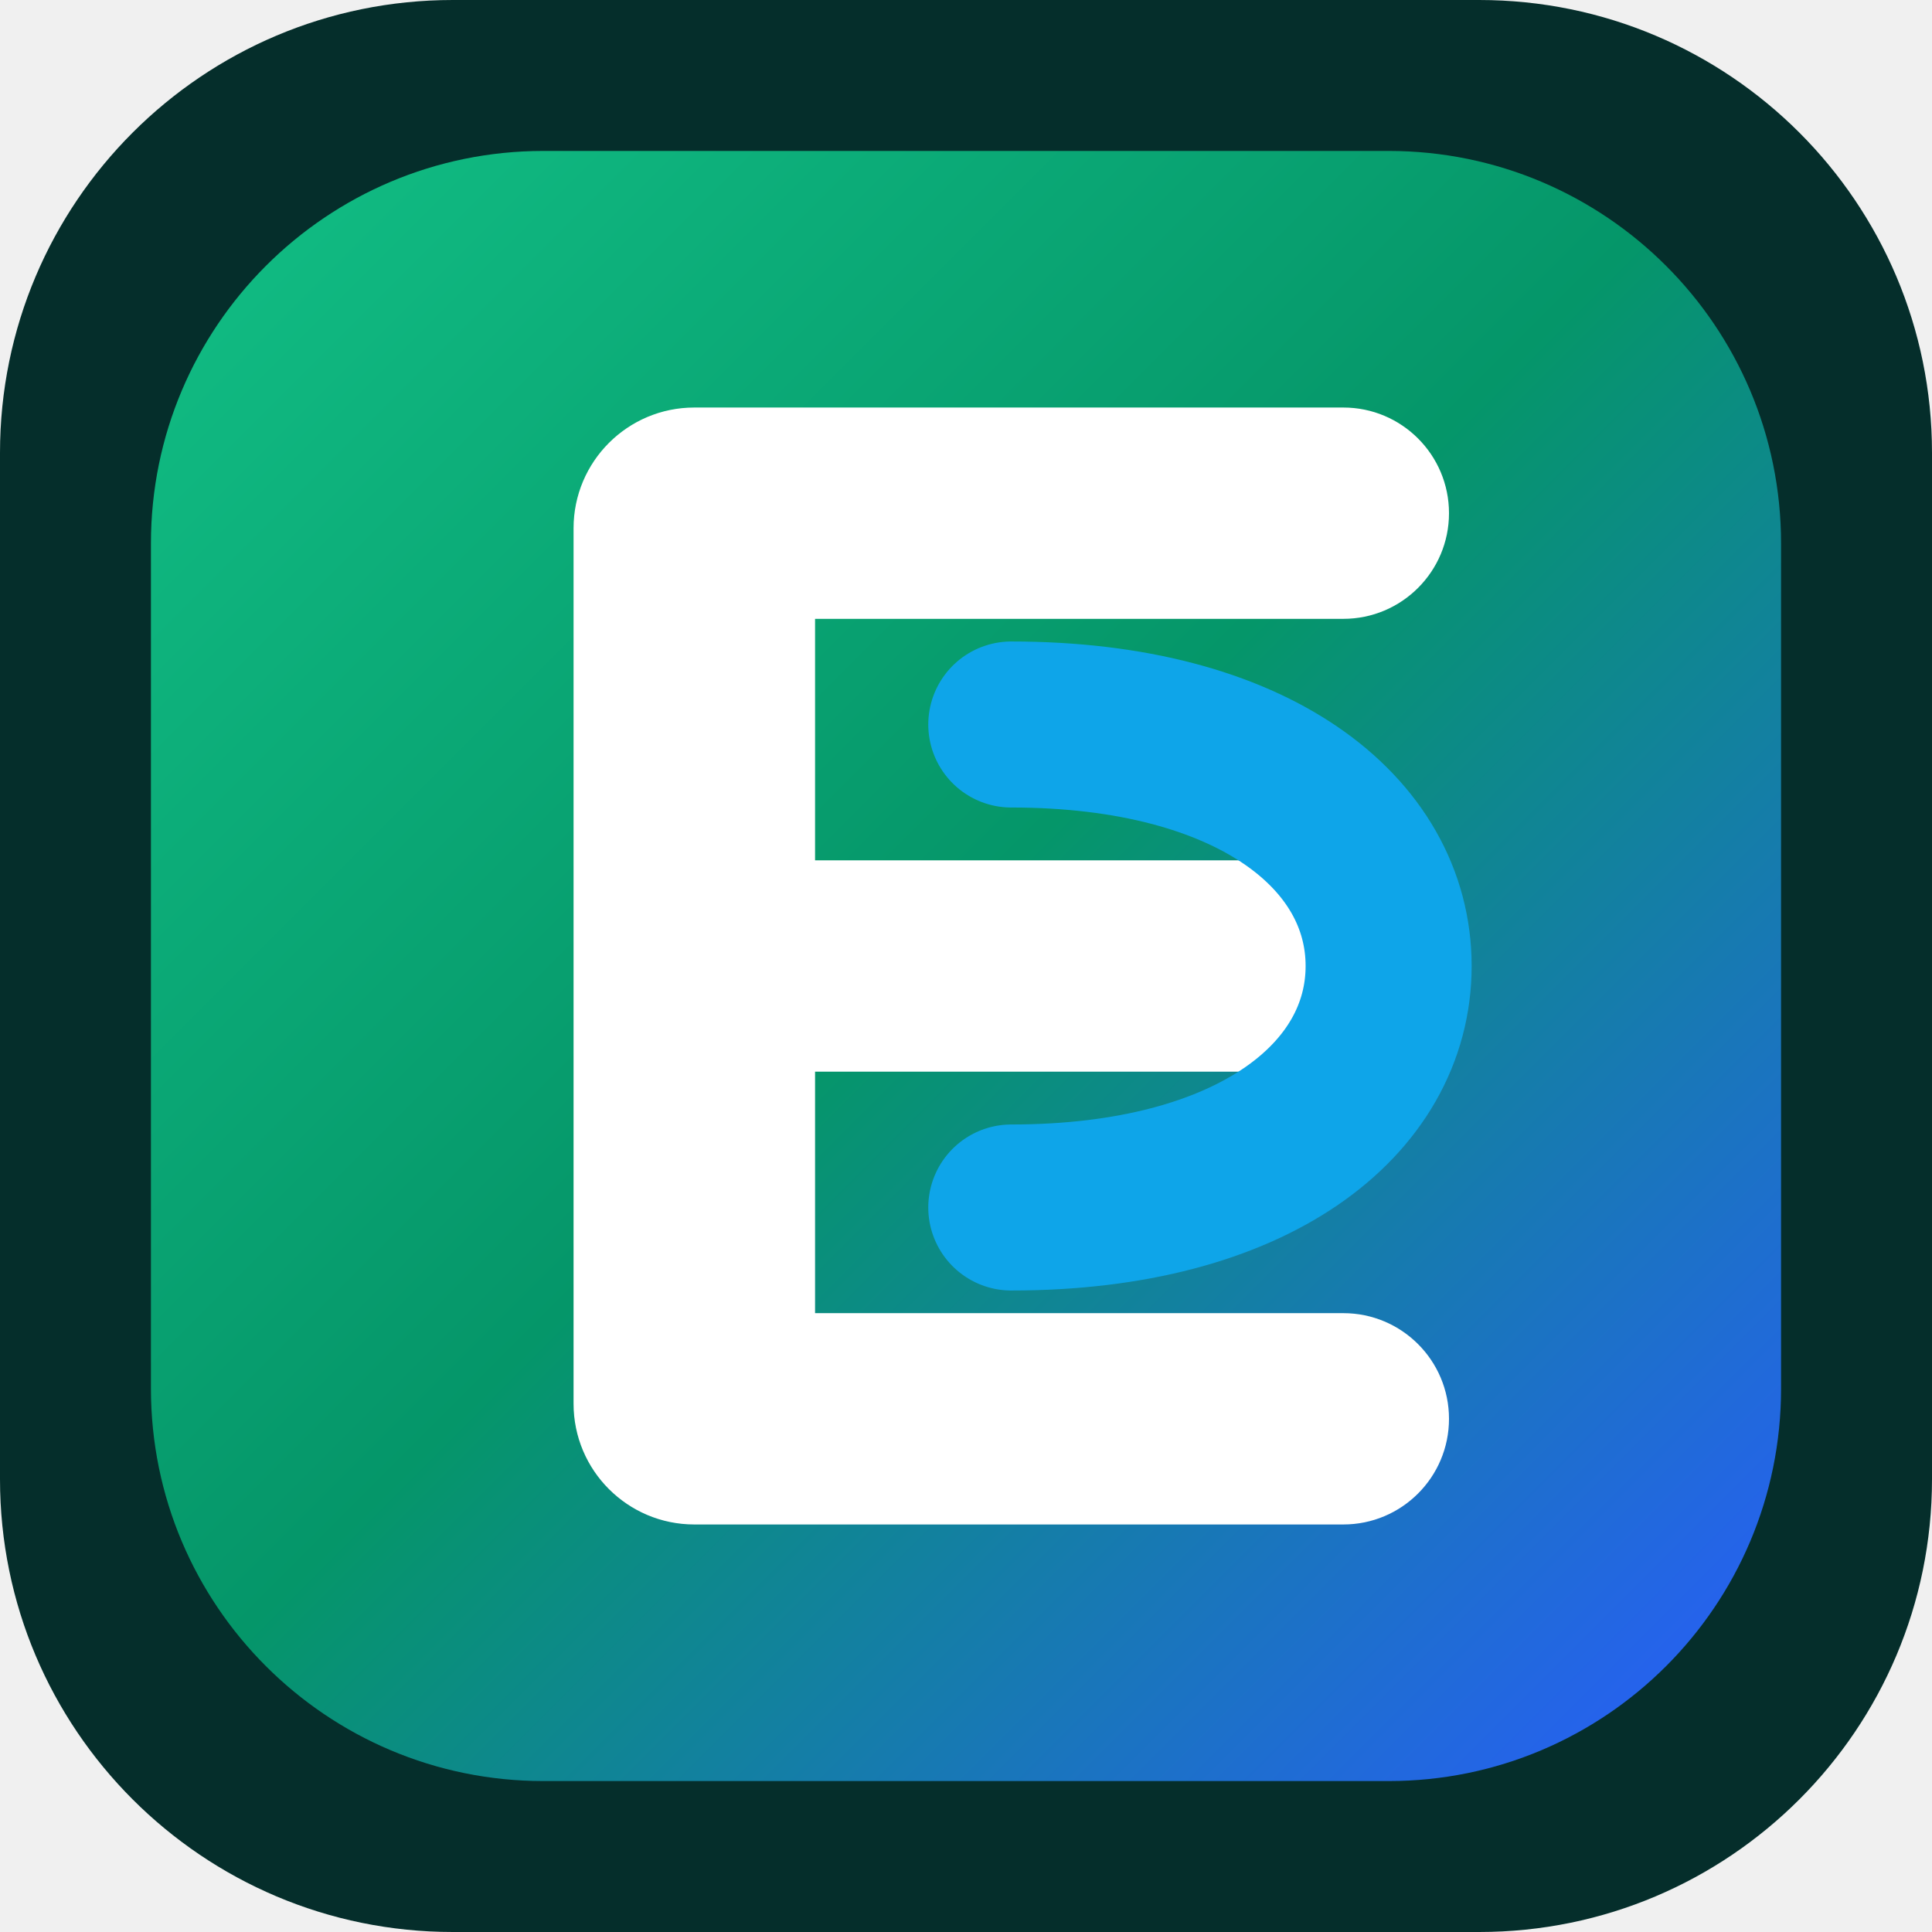
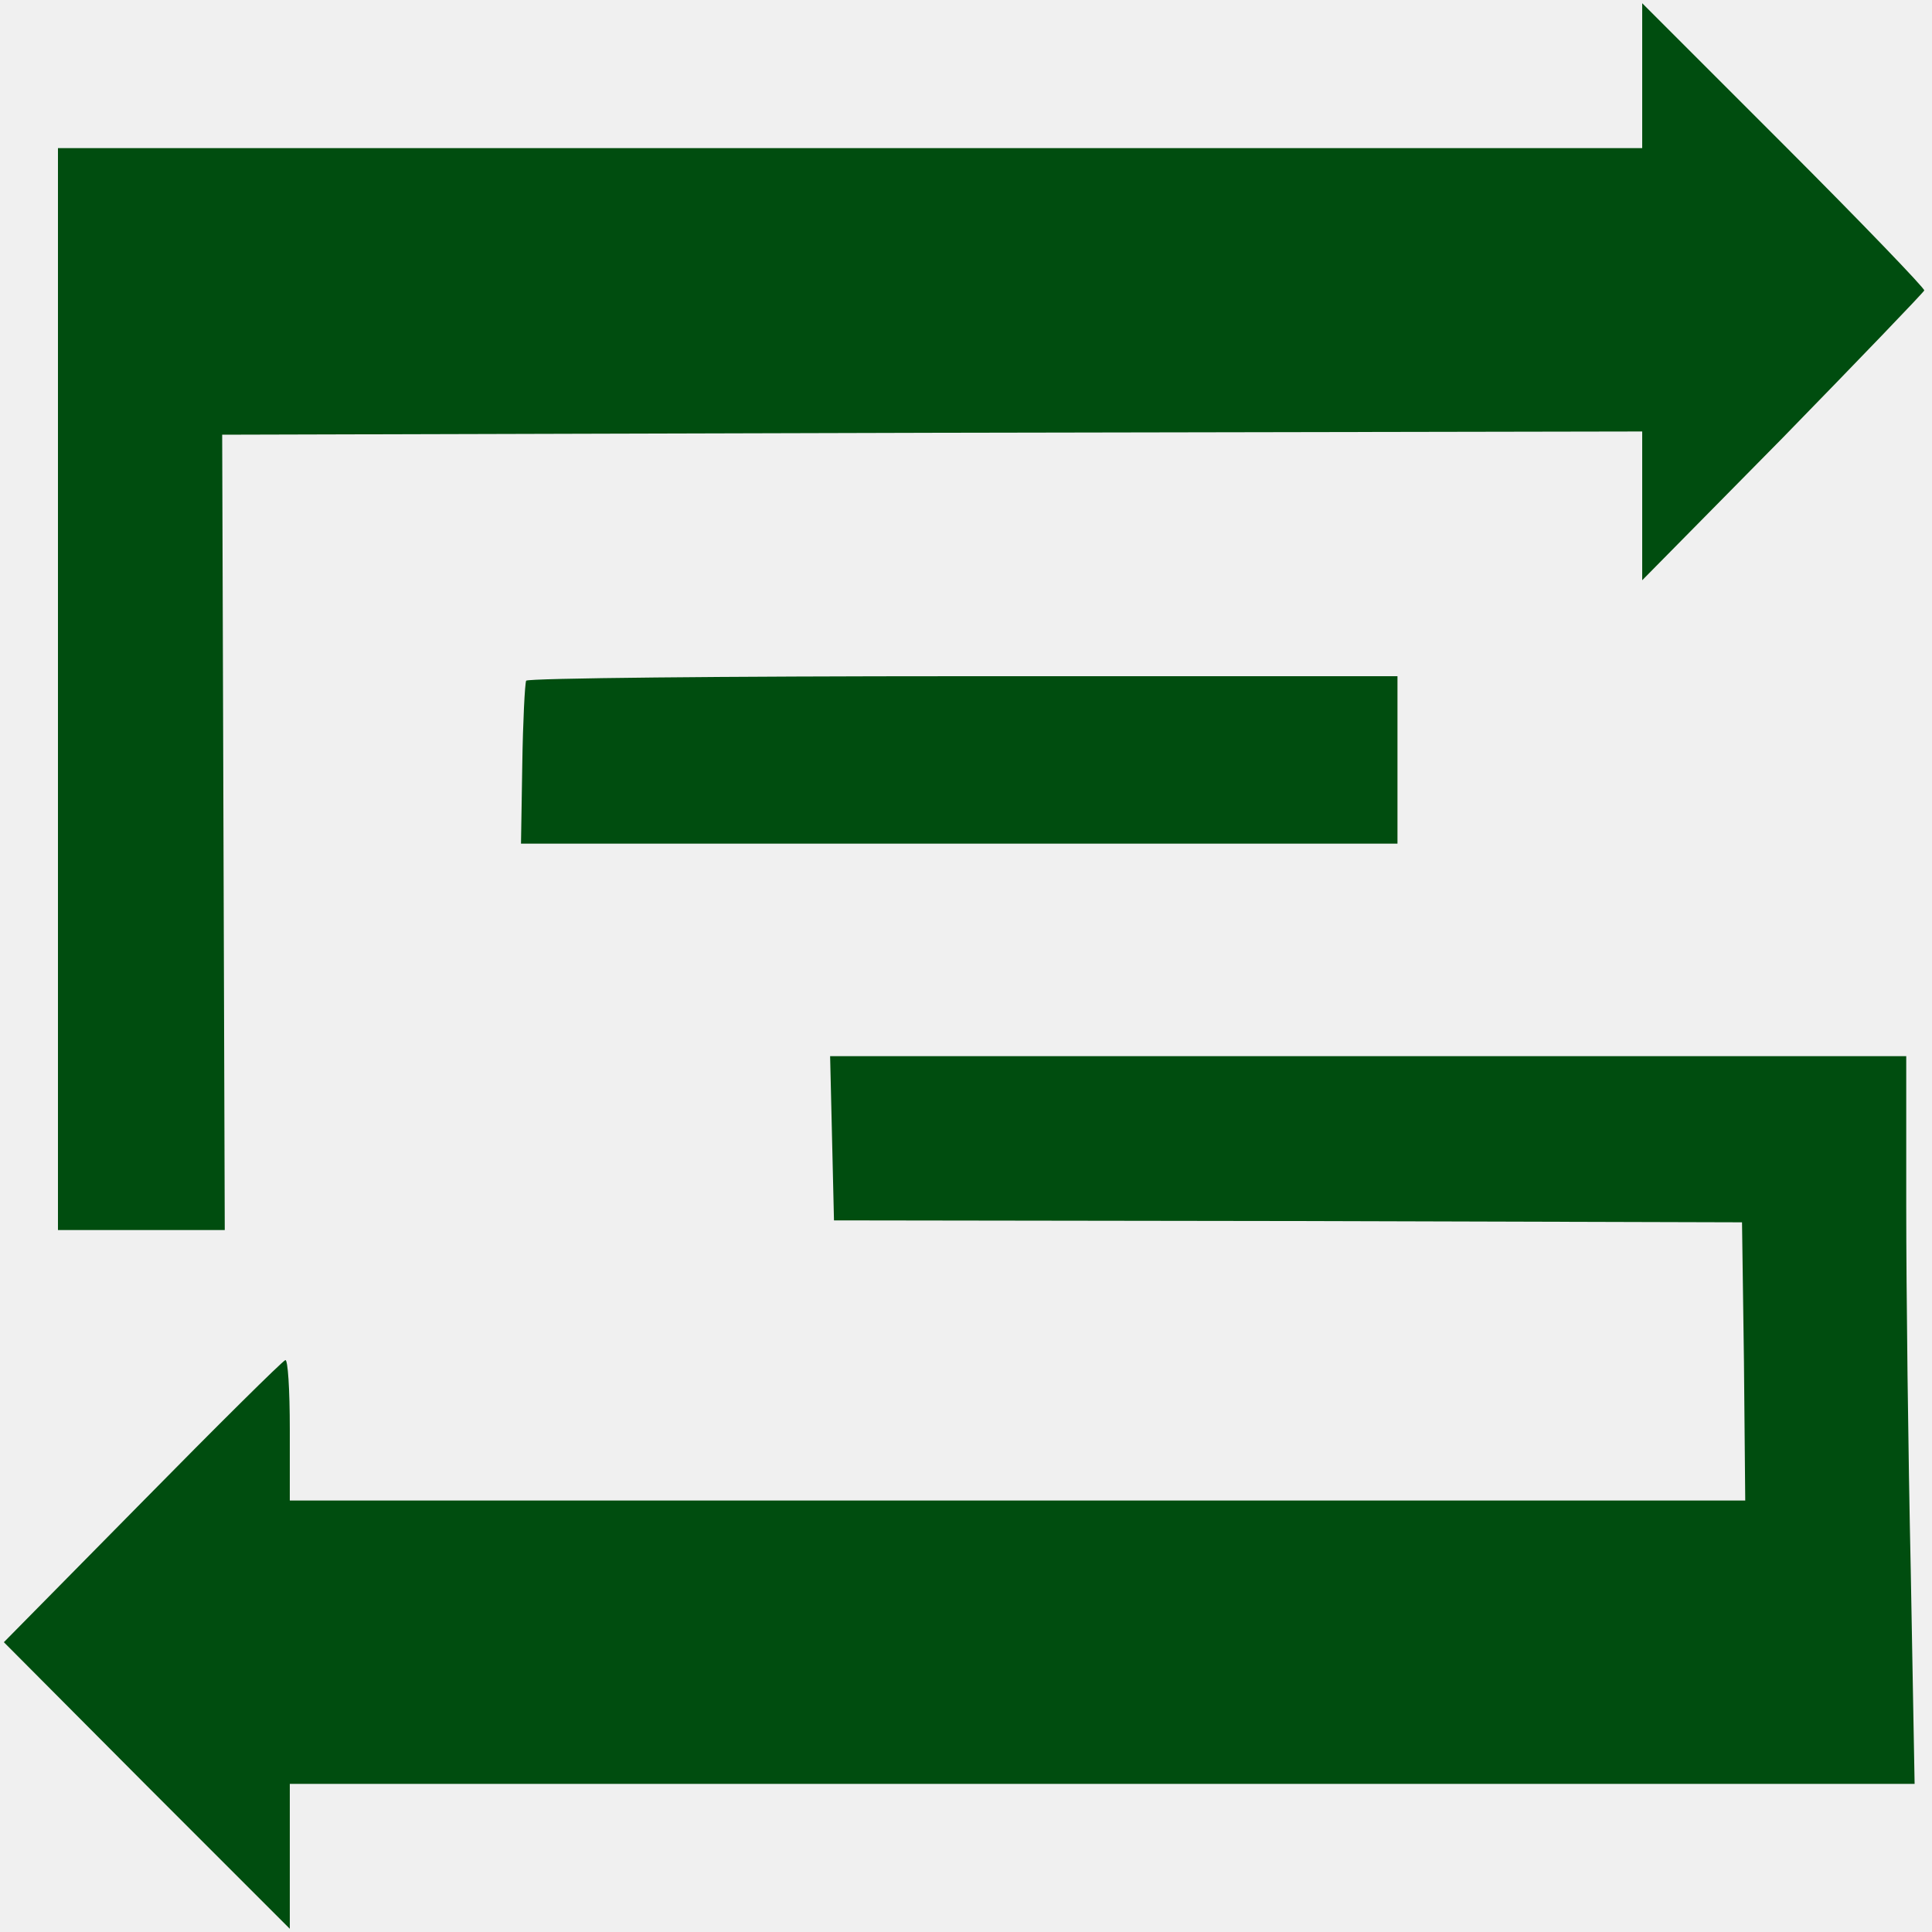
- <svg xmlns="http://www.w3.org/2000/svg" width="128" height="128" viewBox="0 0 128 128" fill="none" role="img" aria-label="ecbills.in logo">
-   <rect width="128" height="128" rx="30" fill="#052E2B" />
-   <rect x="10" y="10" width="108" height="108" rx="26" fill="url(#bg)" />
-   <path d="M38 35C38 30.582 41.582 27 46 27H89C92.866 27 96 30.134 96 34C96 37.866 92.866 41 89 41H54V57H83C86.866 57 90 60.134 90 64C90 67.866 86.866 71 83 71H54V87H89C92.866 87 96 90.134 96 94C96 97.866 92.866 101 89 101H46C41.582 101 38 97.418 38 93V35Z" fill="white" />
-   <path d="M67 48C83 48 92 55.163 92 64C92 72.837 83 80 67 80" stroke="#0EA5E9" stroke-width="11" stroke-linecap="round" />
-   <defs>
-     <linearGradient id="bg" x1="18" y1="18" x2="110" y2="110" gradientUnits="userSpaceOnUse">
-       <stop stop-color="#10B981" />
-       <stop offset="0.48" stop-color="#059669" />
-       <stop offset="1" stop-color="#2563EB" />
-     </linearGradient>
-   </defs>
+ <svg xmlns="http://www.w3.org/2000/svg" version="1.0" width="300pt" height="300pt" viewBox="0 0 300 300" preserveAspectRatio="xMidYMid meet">
+   <g transform="translate(0,300) scale(0.1,-0.1)" fill="#004d0f" stroke="none">
+     <path d="M2550 2882 l0 -112 -1230 0 -1230 0 0 -840 0 -840 130 0 129 0 -2 618 -2 617 1103 3 1102 2 0 -116 0 -115 218 221 c119 122 218 225 220 229 1 3 -97 105 -218 226 l-220 220 0 -113z" />
+     <path d="M817 1943 c-2 -5 -5 -63 -6 -130 l-2 -123 680 0 681 0 0 130 0 130 -674 0 c-371 0 -677 -3 -679 -7z" />
+     <path d="M1292 1233 l3 -128 705 -1 705 -2 3 -216 2 -216 -1130 0 -1130 0 0 111 c0 61 -3 109 -7 107 -5 -2 -105 -101 -223 -221 l-214 -217 222 -223 222 -222 0 113 0 112 1262 0 1261 0 -6 332 c-4 182 -7 436 -7 565 l0 233 -835 0 -836 0 3 -127z" />
+   </g>
</svg>
